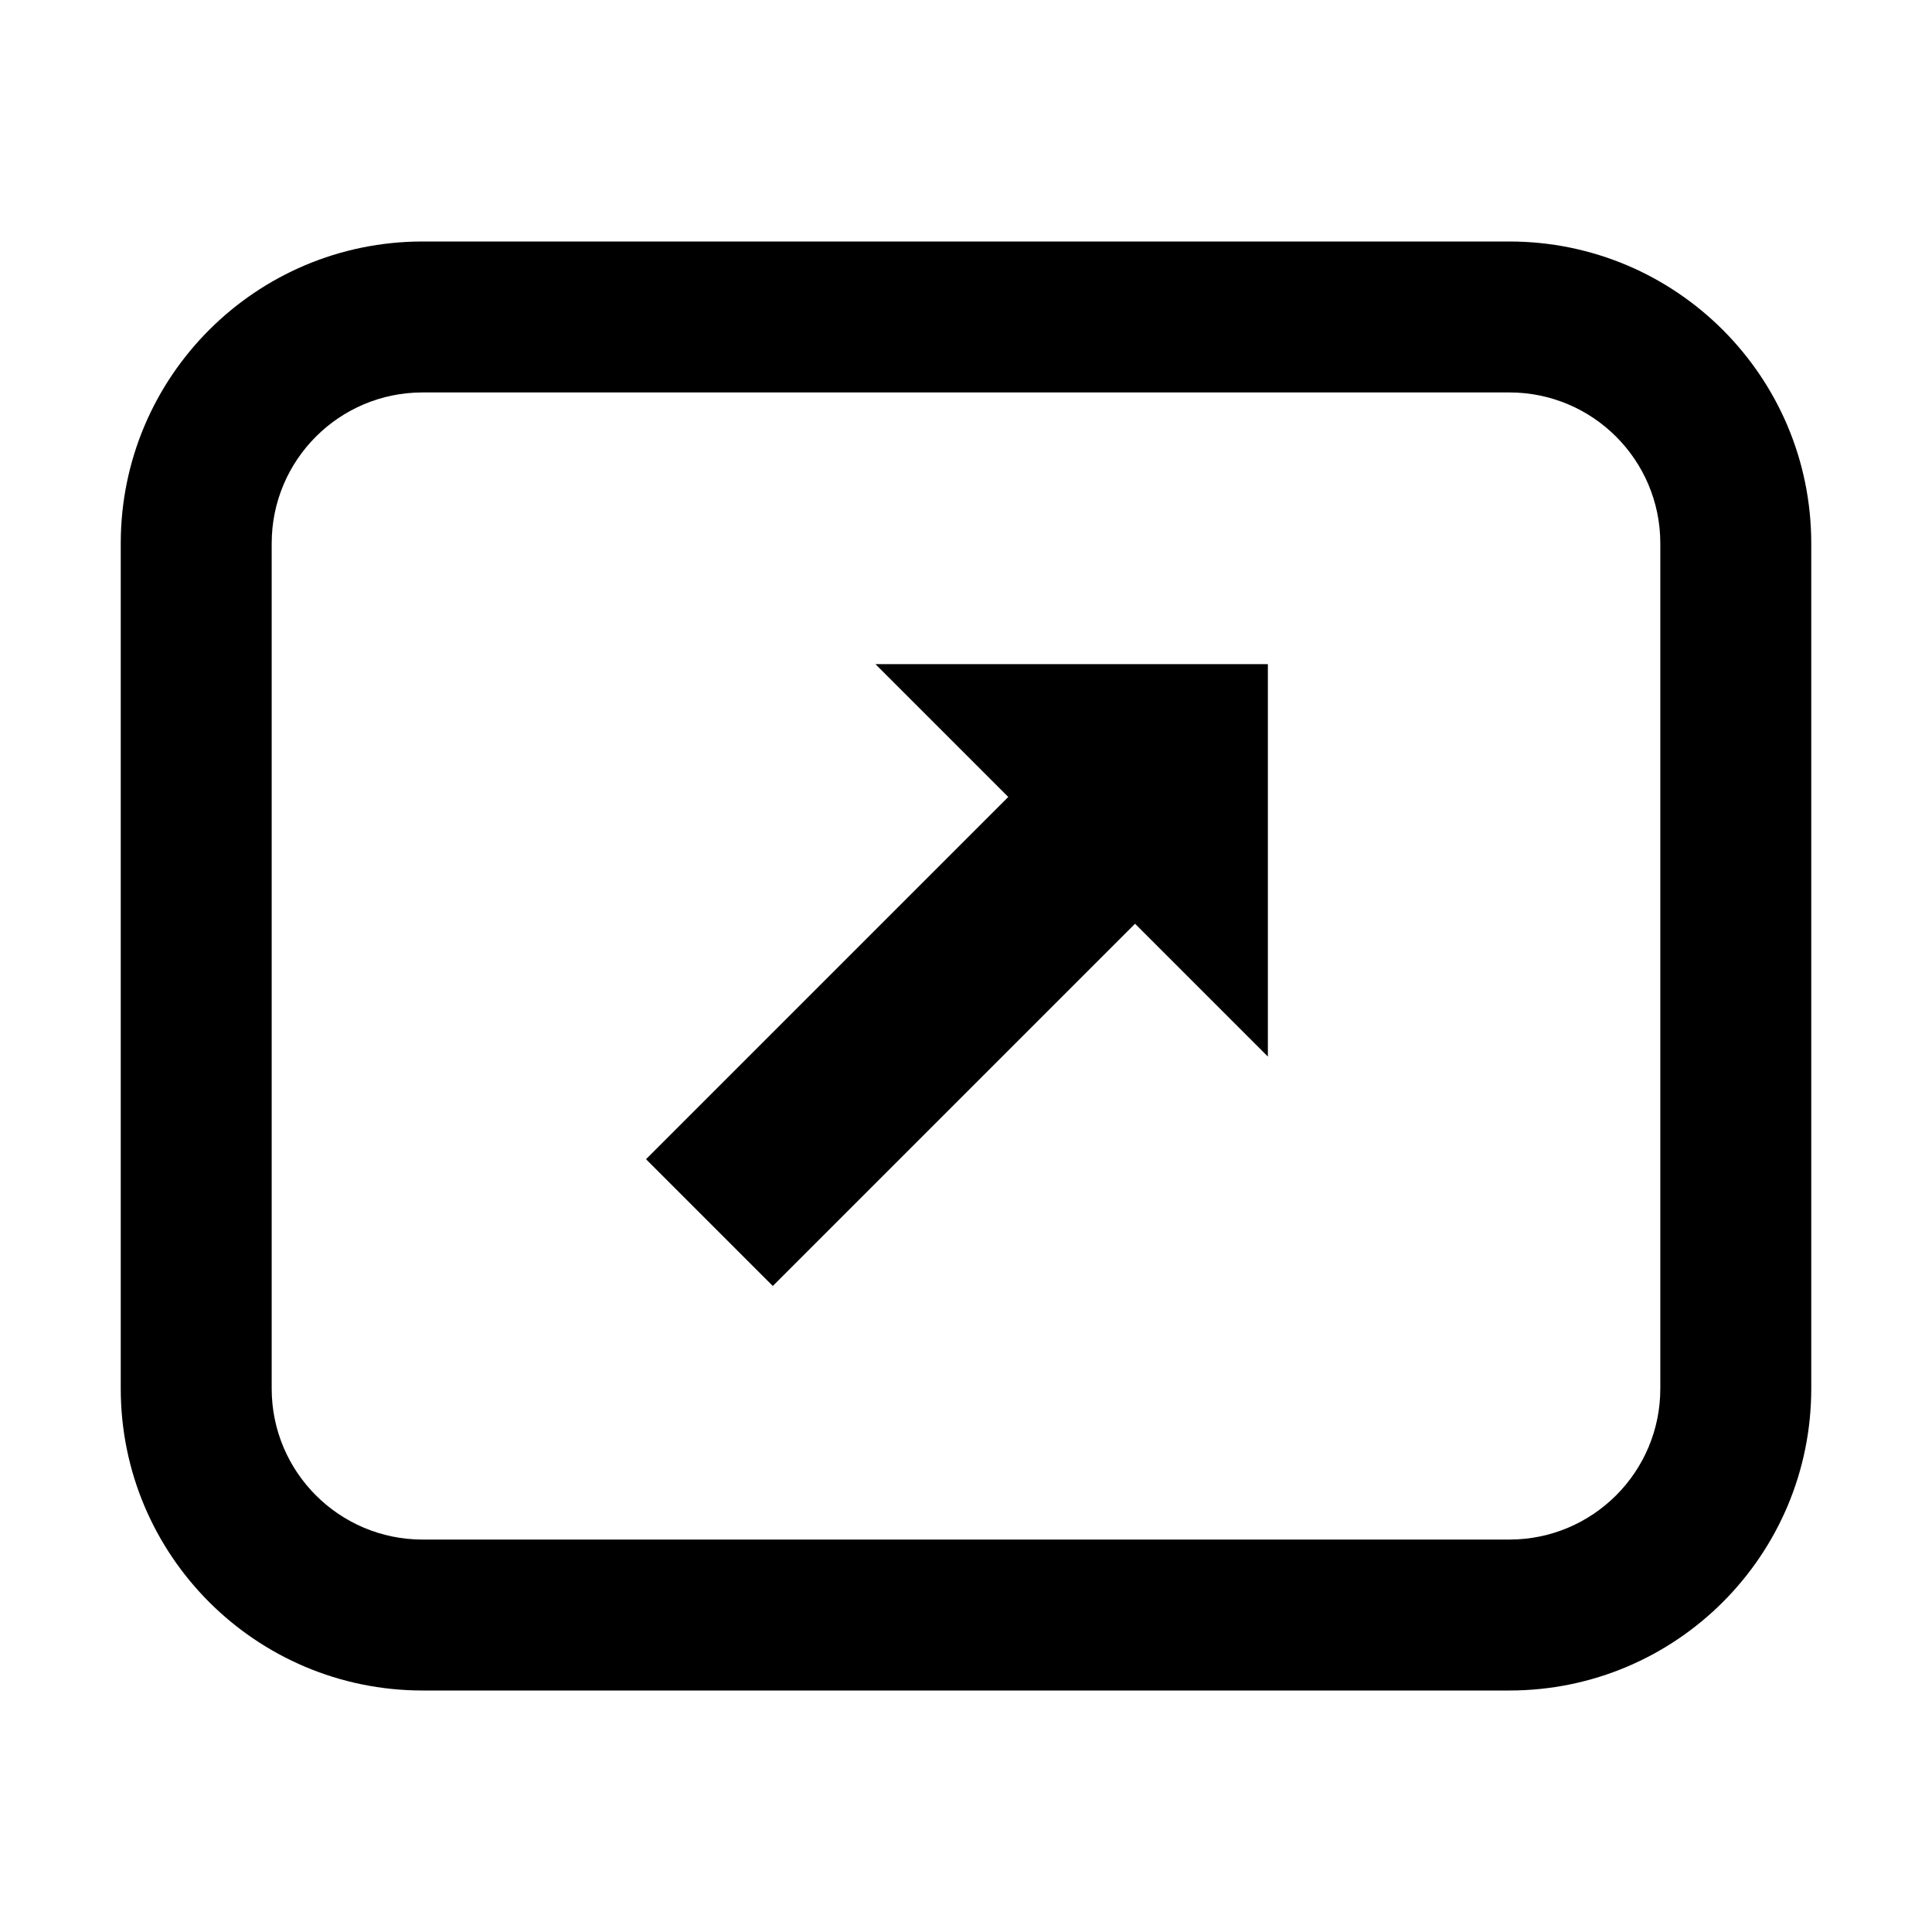
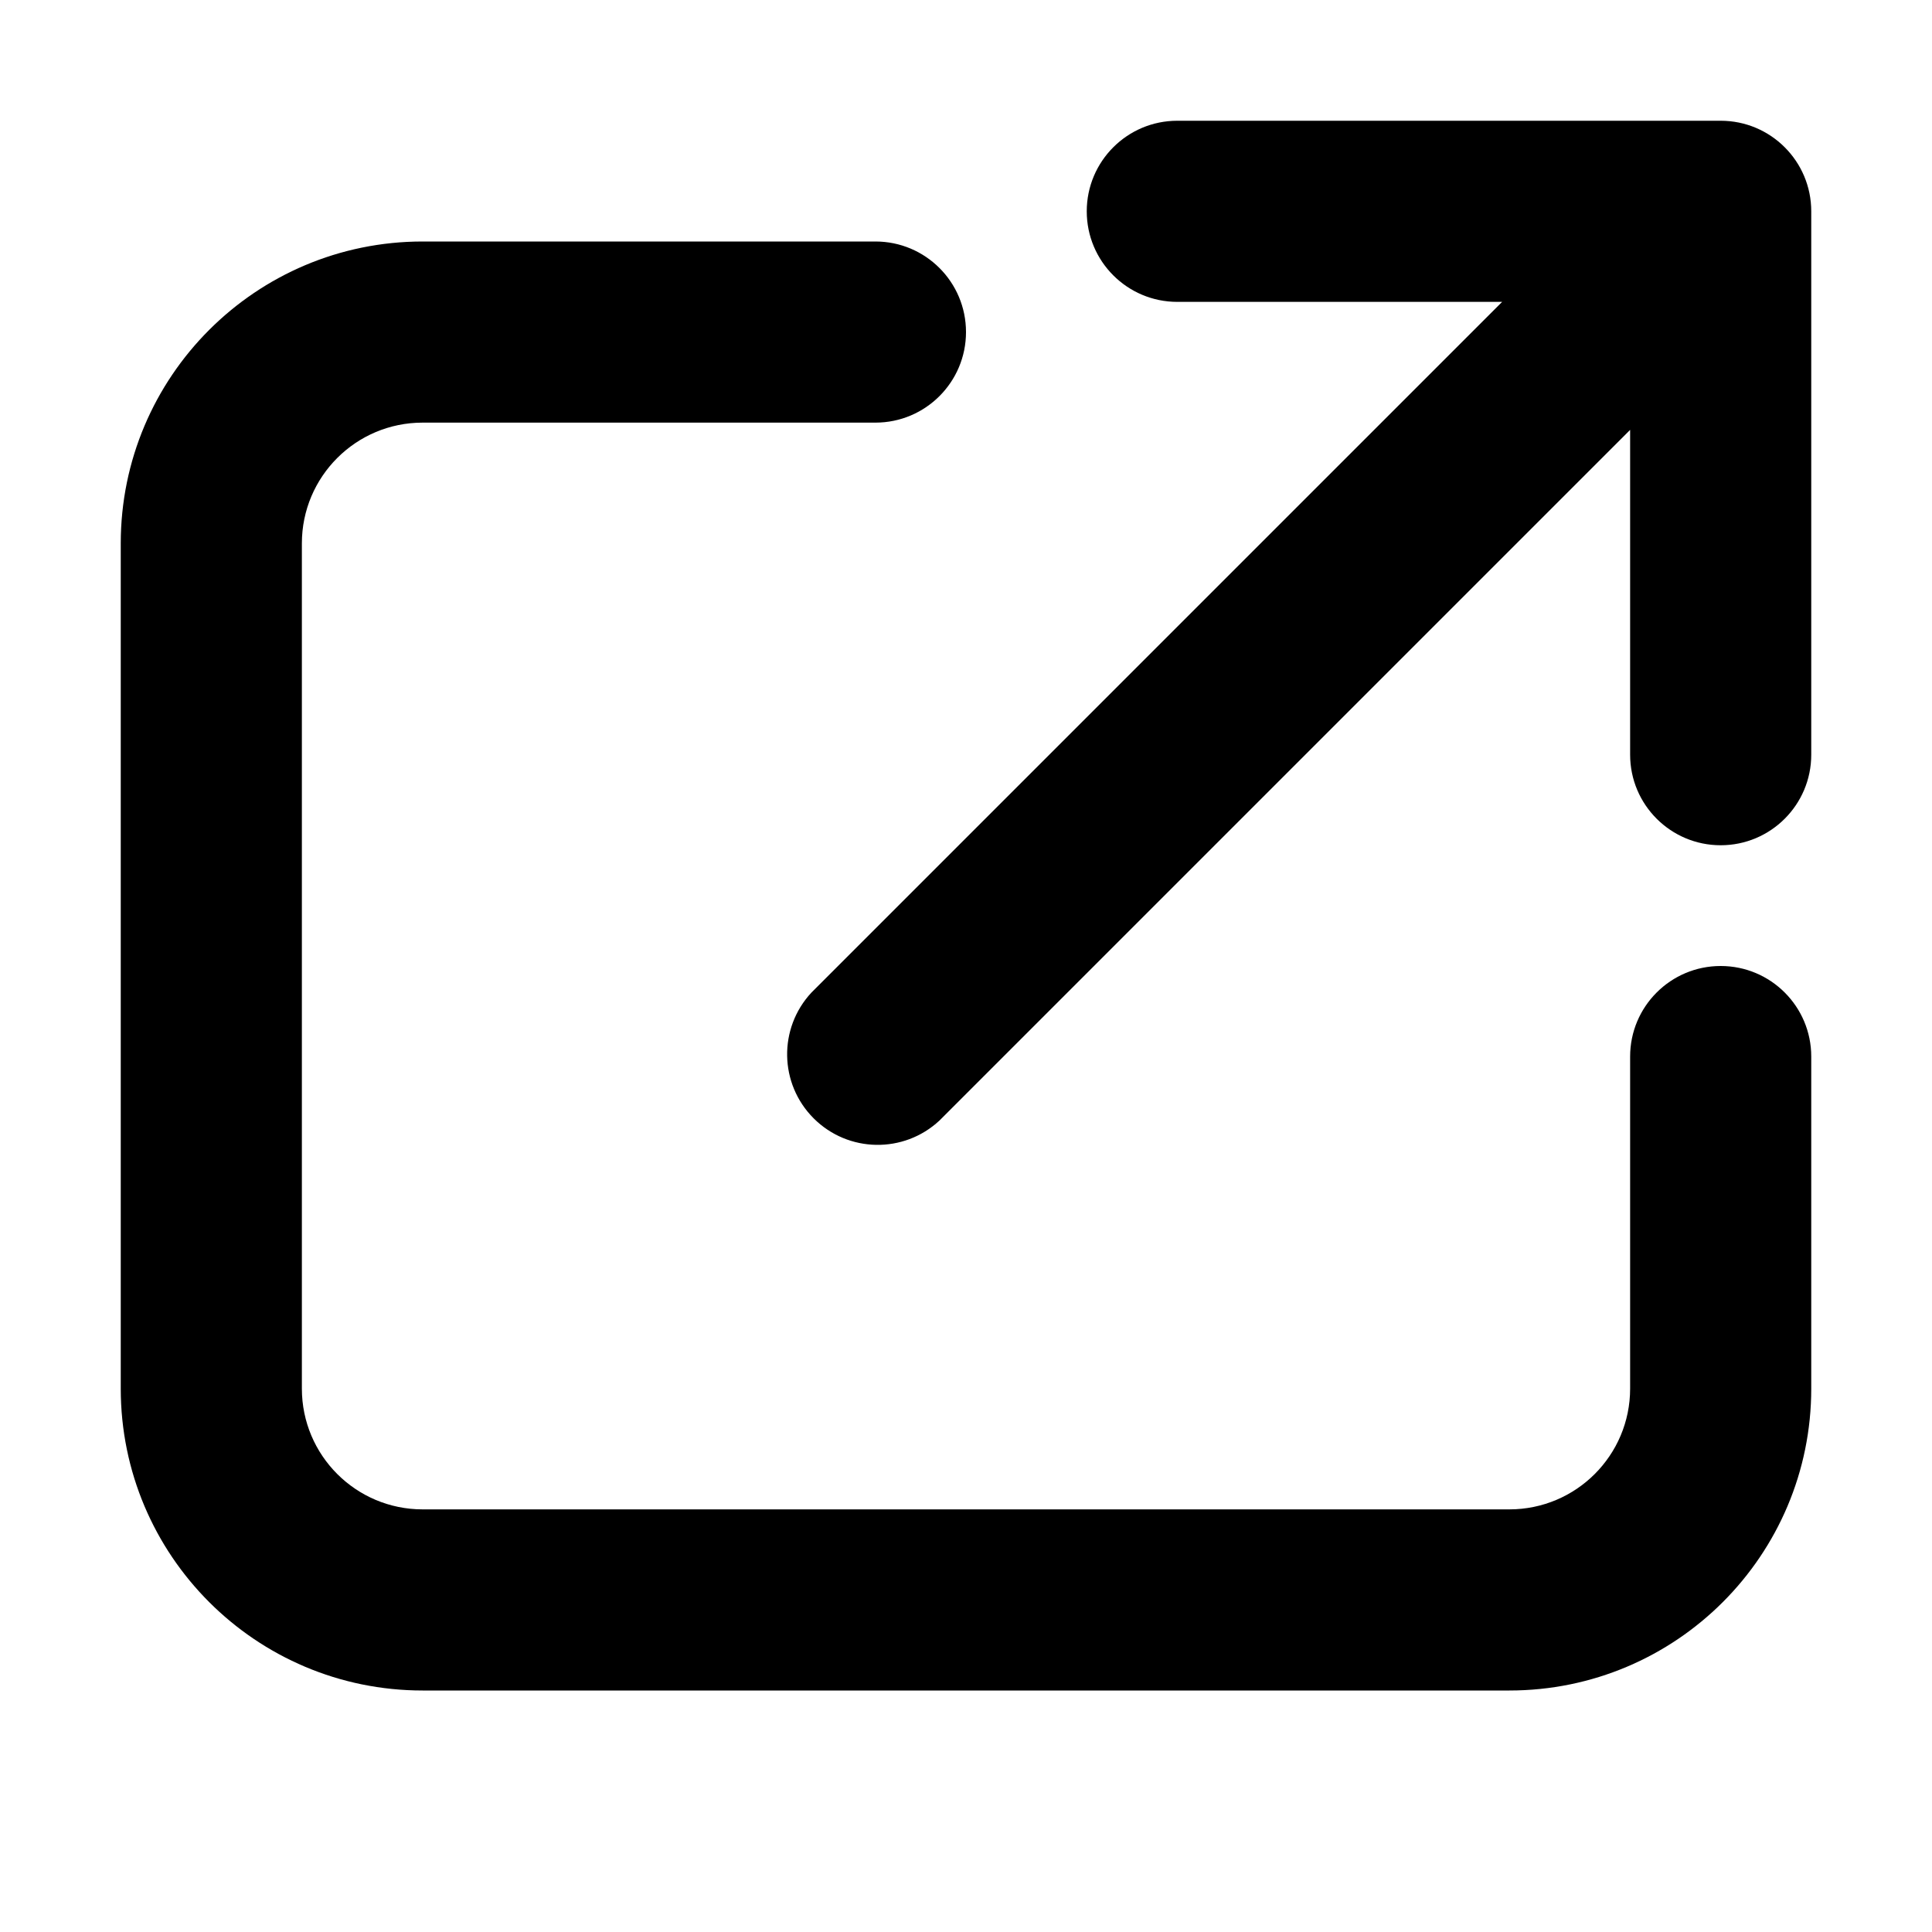
<svg xmlns="http://www.w3.org/2000/svg" width="16" height="16" viewBox="0 0 16 16">
-   <path fill-rule="evenodd" d="M3.5 2h9A2.5 2.5 0 0 1 15 4.5v7a2.5 2.5 0 0 1-2.5 2.5h-9A2.5 2.5 0 0 1 1 11.5v-7A2.5 2.5 0 0 1 3.5 2z M3.5 3.25h9a1.25 1.25 0 0 1 1.25 1.25v7a1.25 1.25 0 0 1-1.25 1.25h-9a1.25 1.25 0 0 1-1.25-1.25v-7A1.25 1.25 0 0 1 3.5 3.25z M7.25 5.5H10.5v3.25L9.4 7.65l-3 3-1.05-1.05 3-3z" />
+   <path d="M7.25 2H3.5A2.5 2.5 0 0 0 1 4.5v7A2.5 2.5 0 0 0 3.5 14h9     A2.5 2.5 0 0 0 15 11.5V8.75a.75.75 0 0 0-1.5 0v2.75a1 1 0 0 1-1 1h-9     a1 1 0 0 1-1-1v-7a1 1 0 0 1 1-1h3.75a.75.75 0 0 0 0-1.5z" />
+   <path d="M9.75 1h4.5a.75.75 0 0 1 .75.75v4.5a.75.75 0 0 1-1.5 0V3.56l-5.72 5.72     a.75.75 0 0 1-1.06-1.06l5.72-5.72H9.75a.75.75 0 0 1 0-1.5z" />
</svg>
